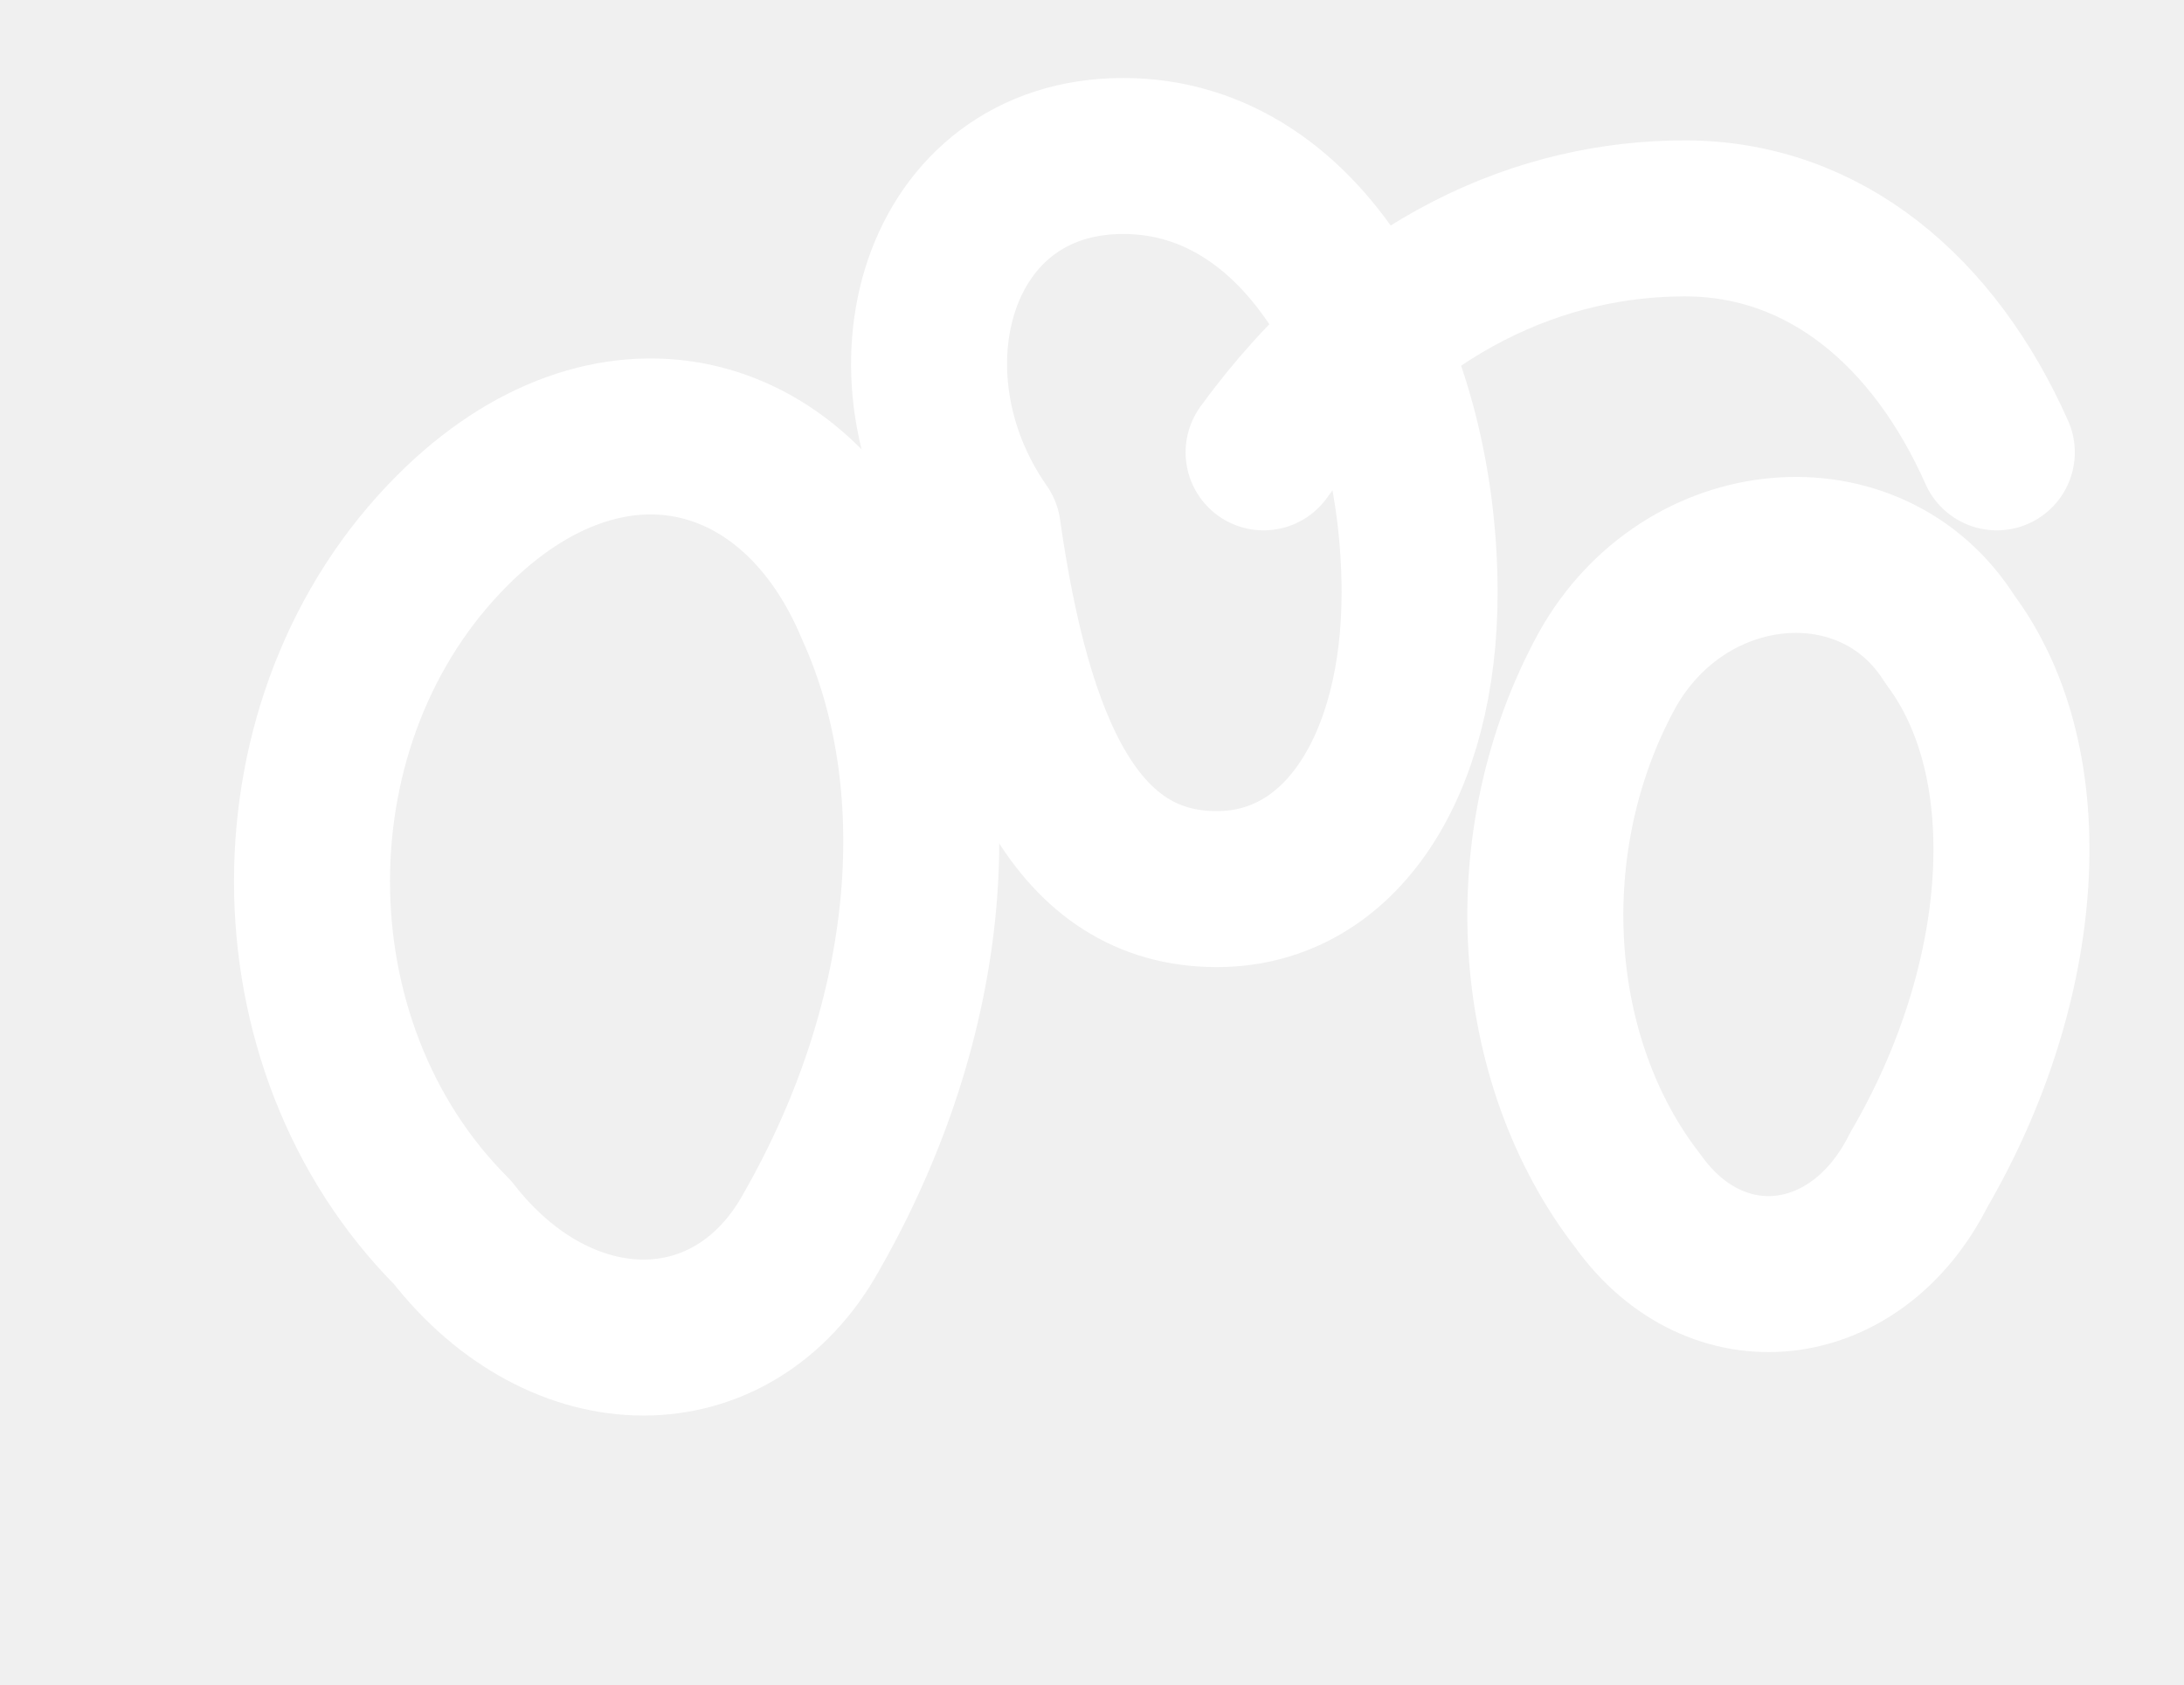
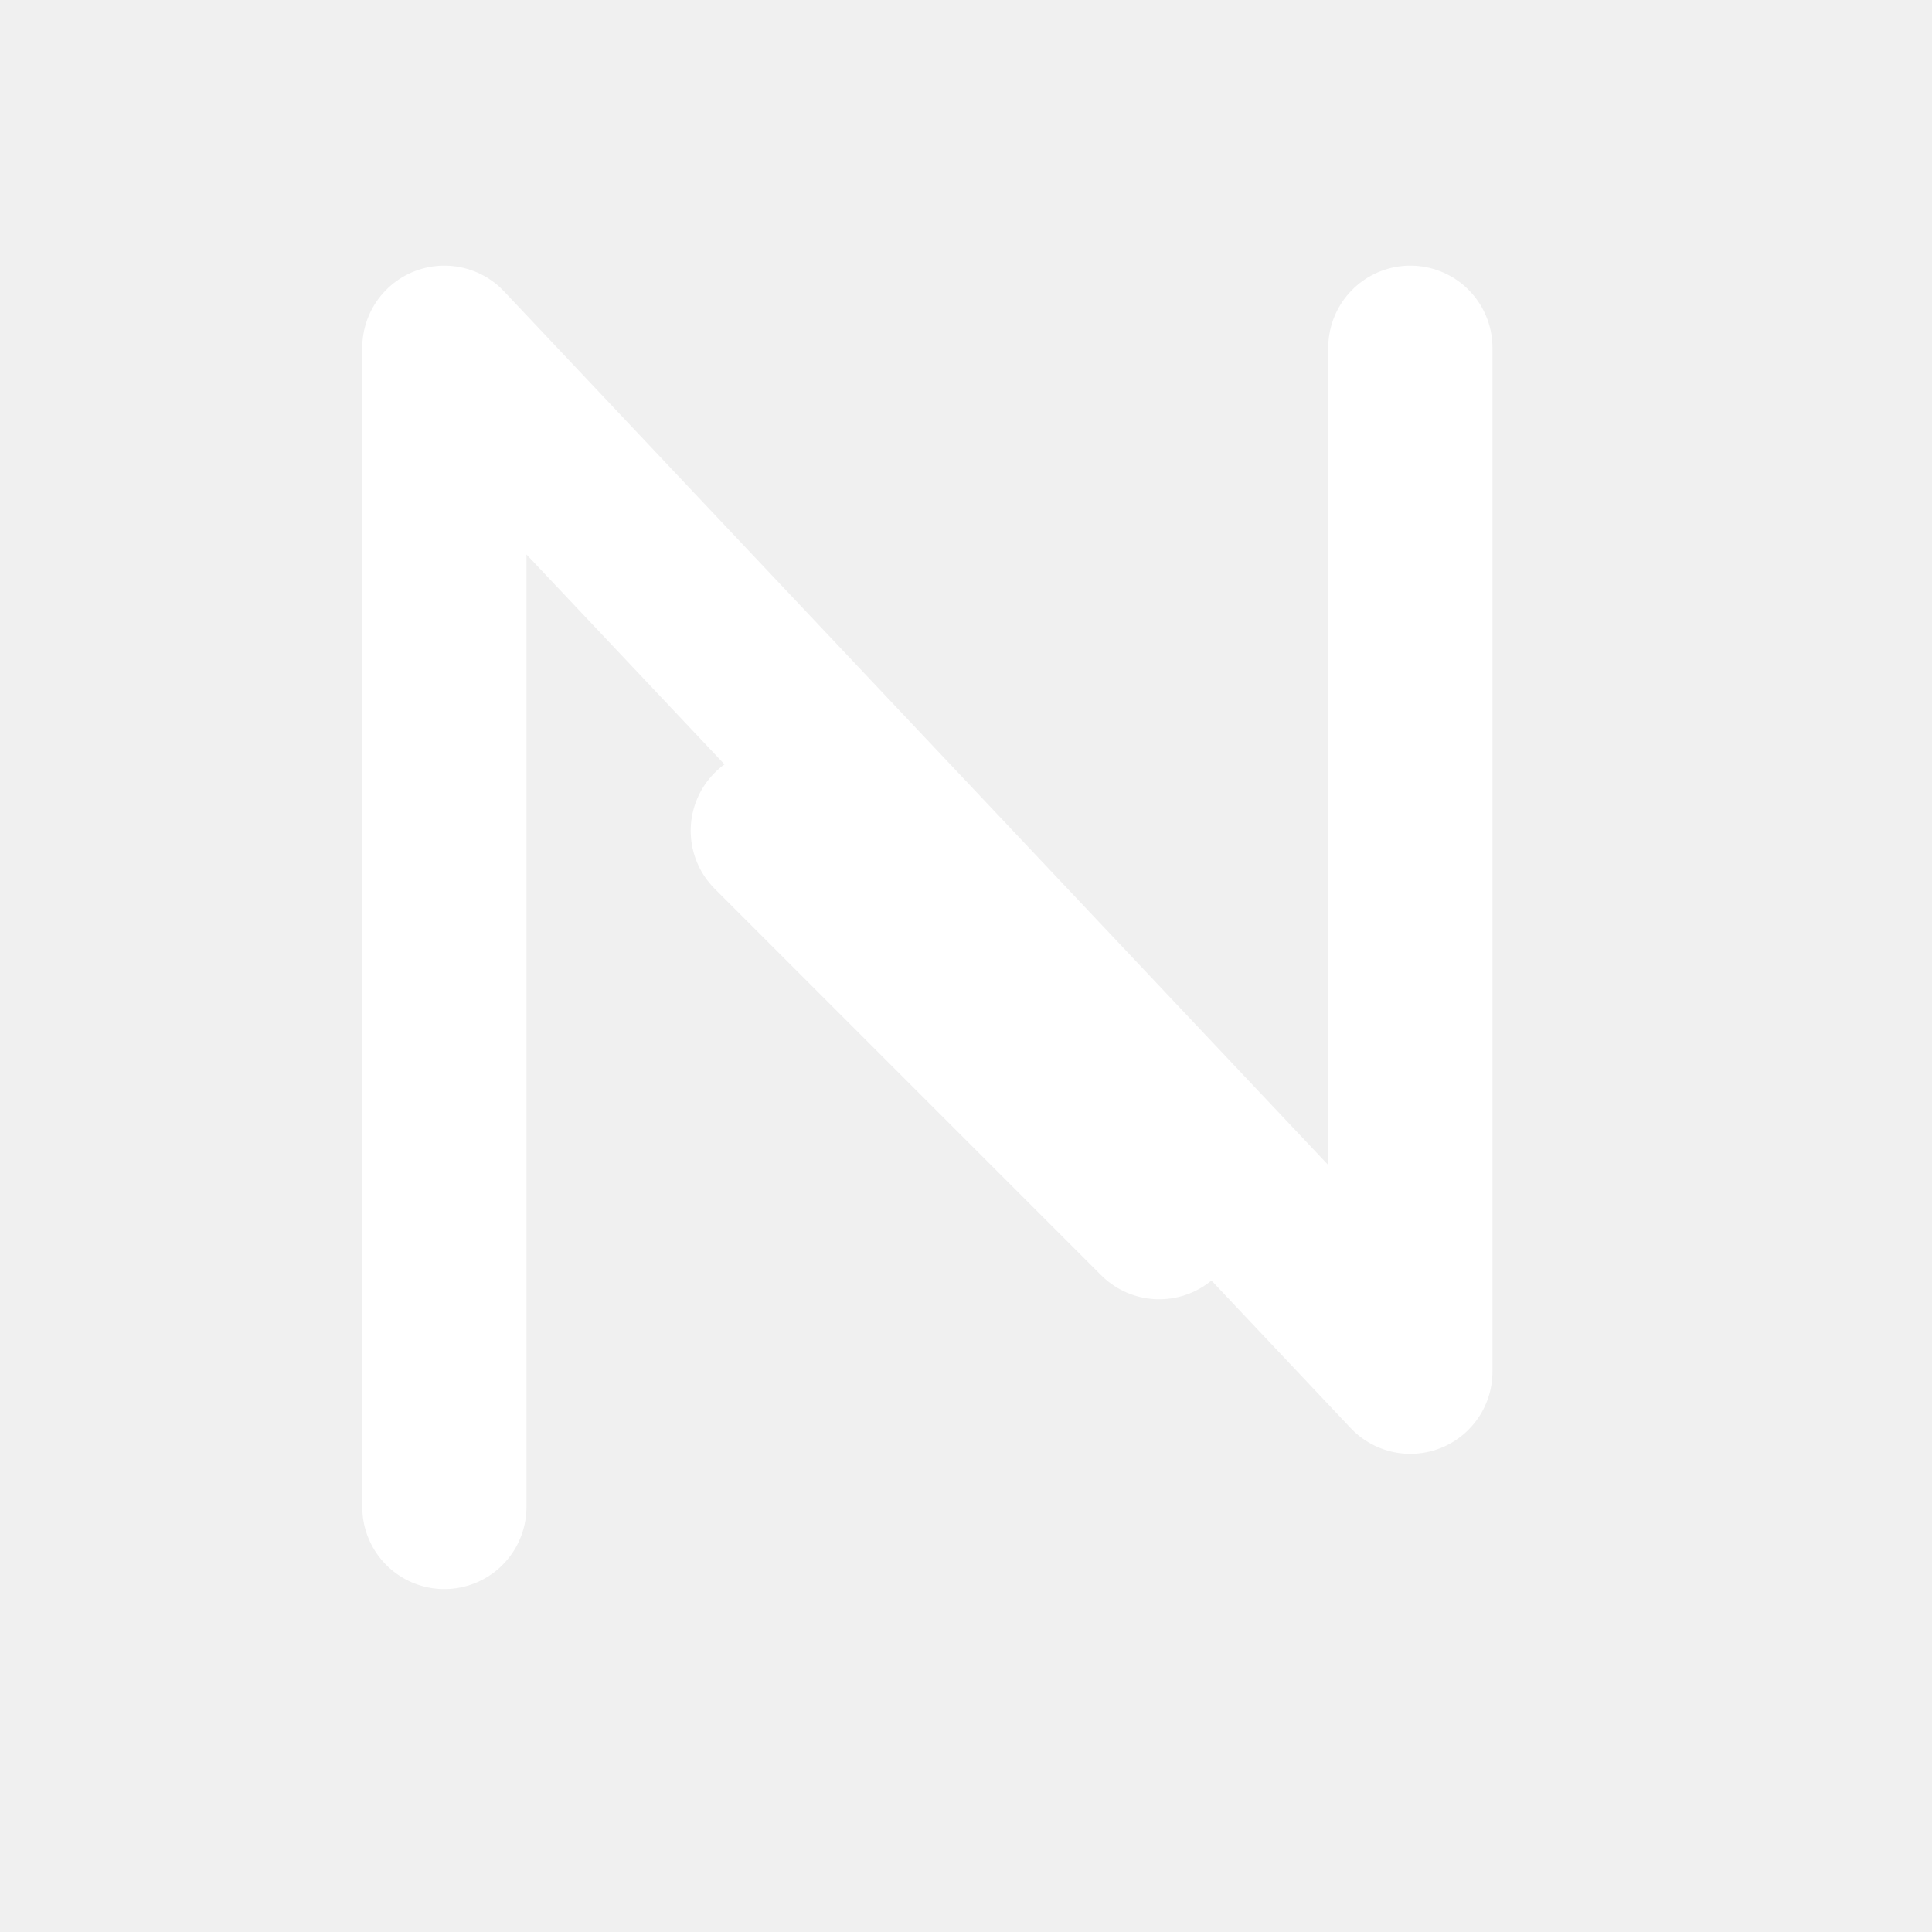
- <svg xmlns="http://www.w3.org/2000/svg" viewBox="0 0 140 108" fill="none">
-   <g stroke="#FFFFFF" stroke-linecap="round" stroke-linejoin="round" stroke-width="10">
-     <path d="M29 79C17 67 17 46 29 34C39 24 51 27 56 39C61 50 60 65 52 79C47 88 36 88 29 79Z" />
-     <path d="M63 34C56 24 60 10 72 10C84 10 91 24 91 38C91 49 86 57 78 57C69 57 65 48 63 34Z" />
-     <path d="M81 29C89 18 99 14 108 14C117 14 124 20 128 29" />
-     <path d="M105 77C98 68 97 54 103 43C108 34 120 33 125 41C131 49 130 63 123 75C119 83 110 84 105 77Z" />
+ <svg xmlns="http://www.w3.org/2000/svg" viewBox="0 0 100 100" fill="none">
+   <g stroke="#FFFFFF" stroke-linecap="round" stroke-linejoin="round" stroke-width="8.5">
+     <path d="M23 78V18L73 71V18" />
+     <path d="M40 43L60 63" />
  </g>
</svg>
